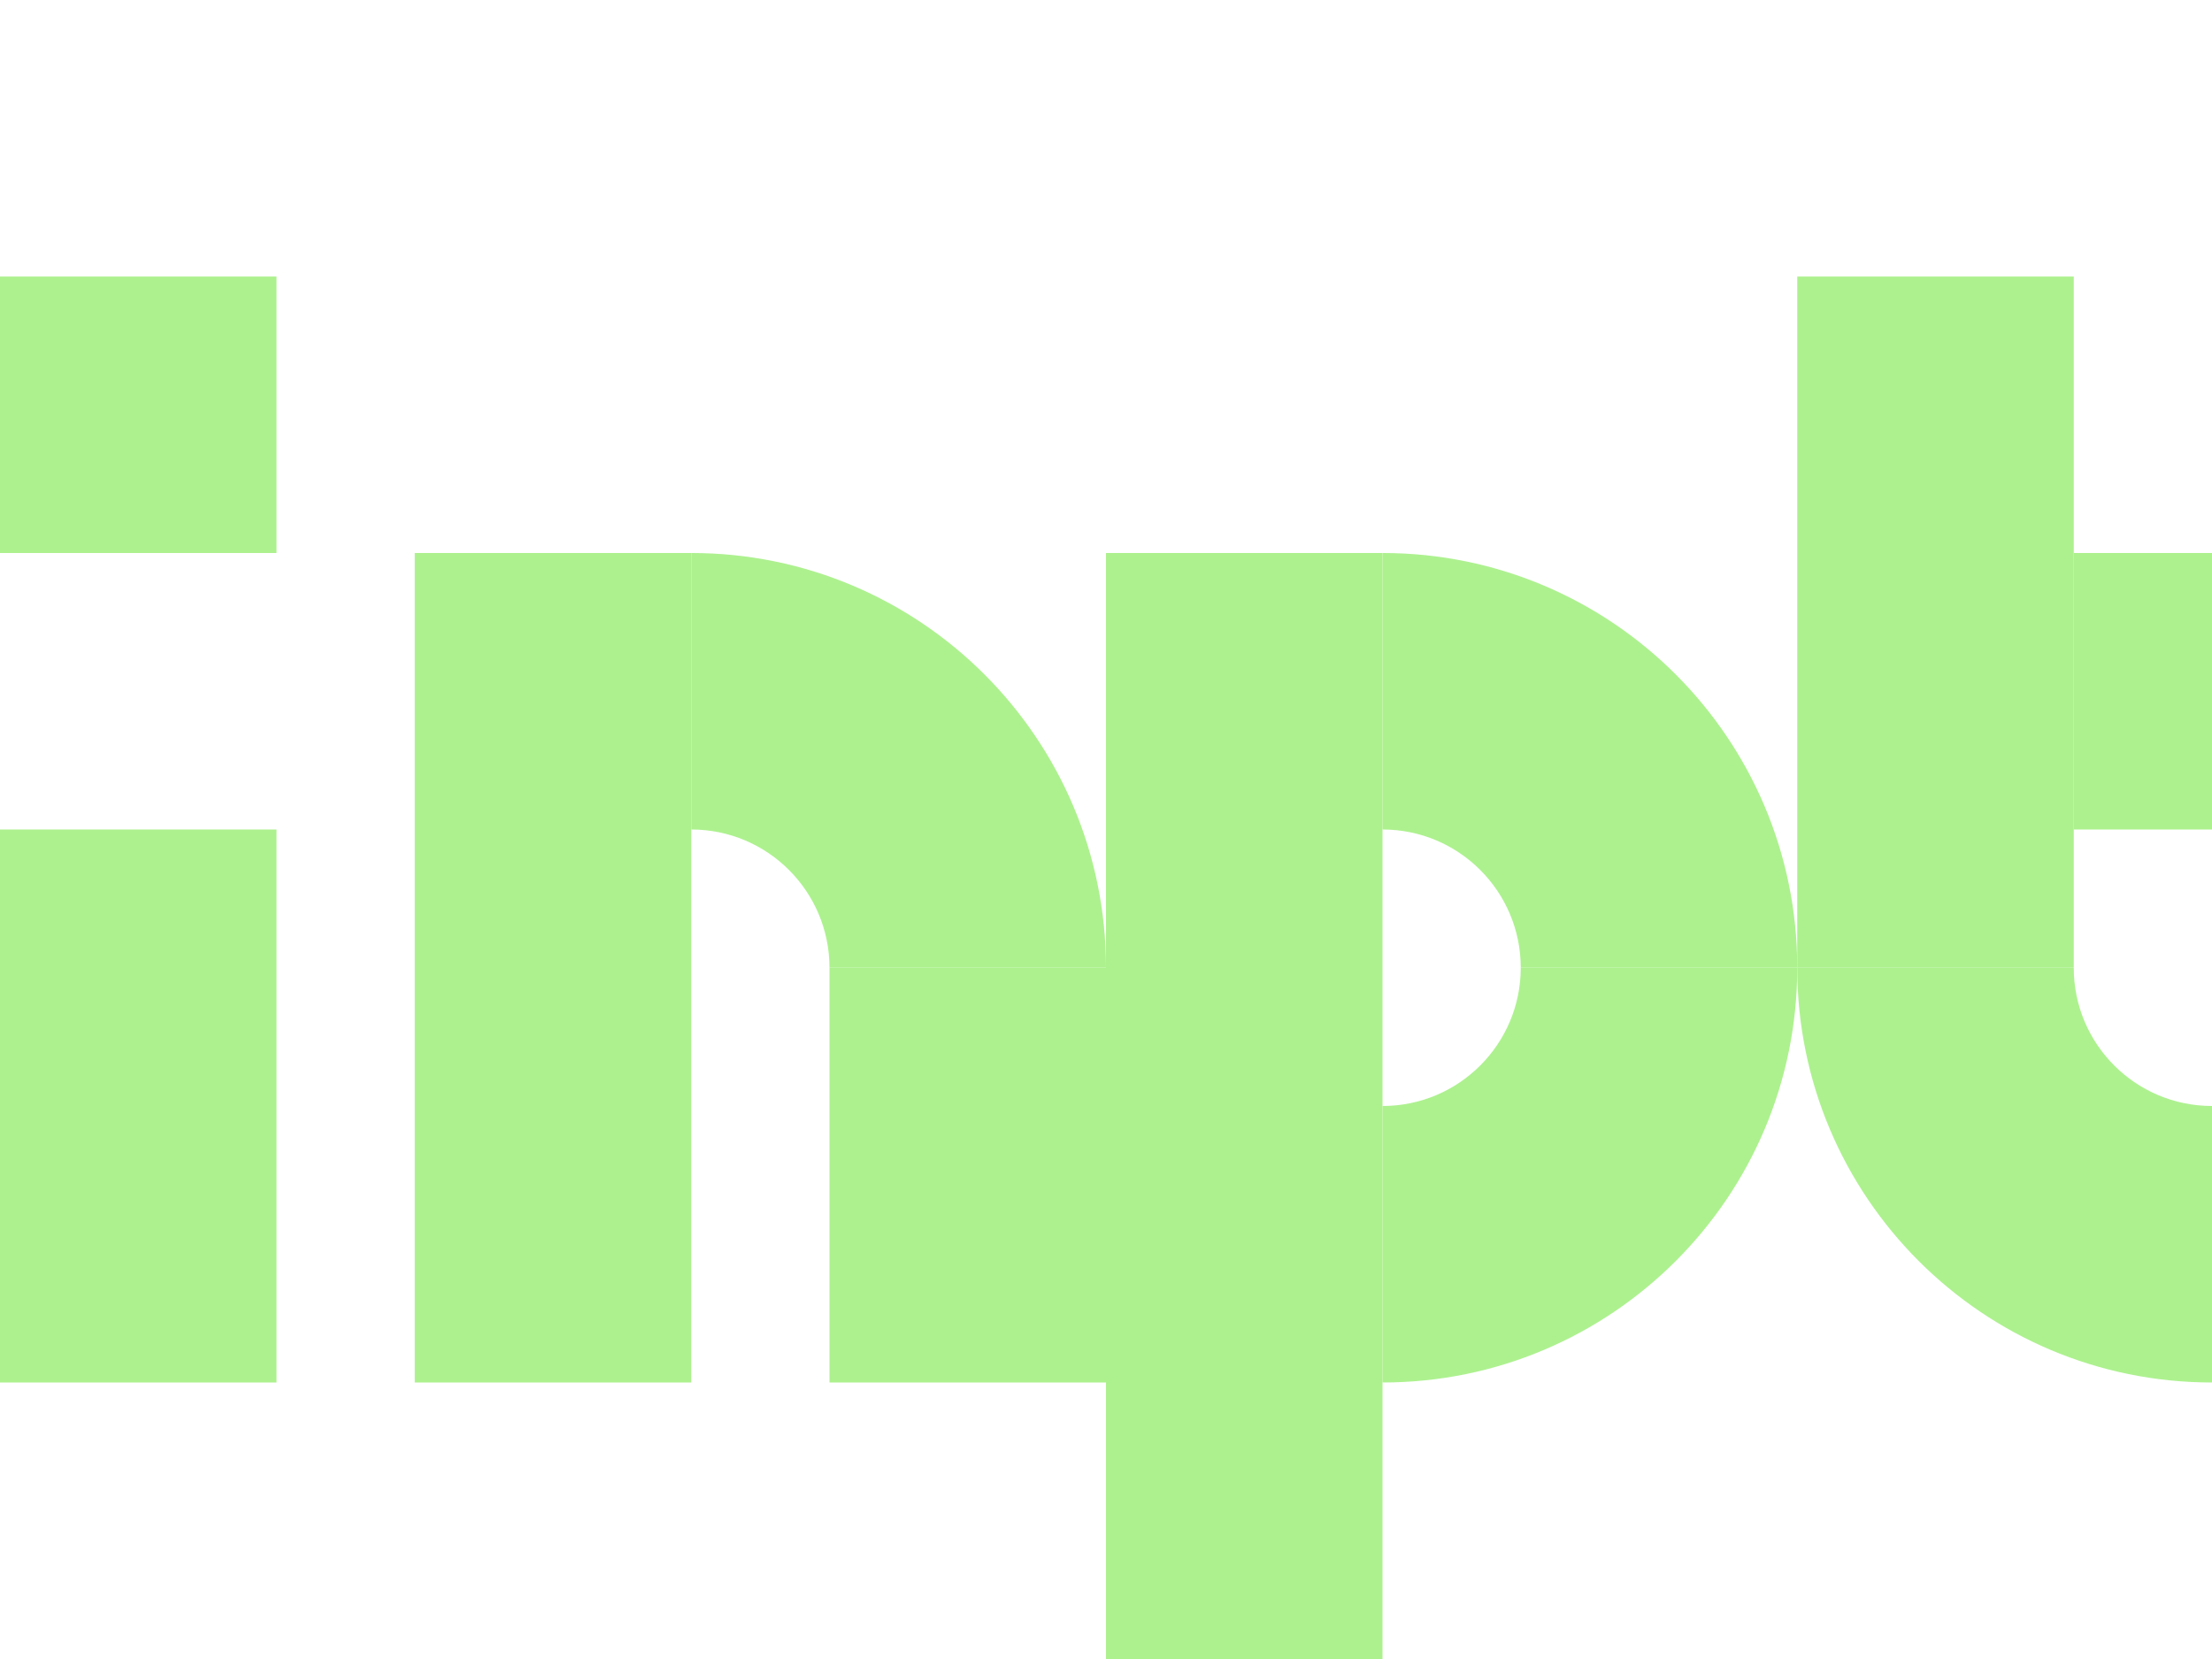
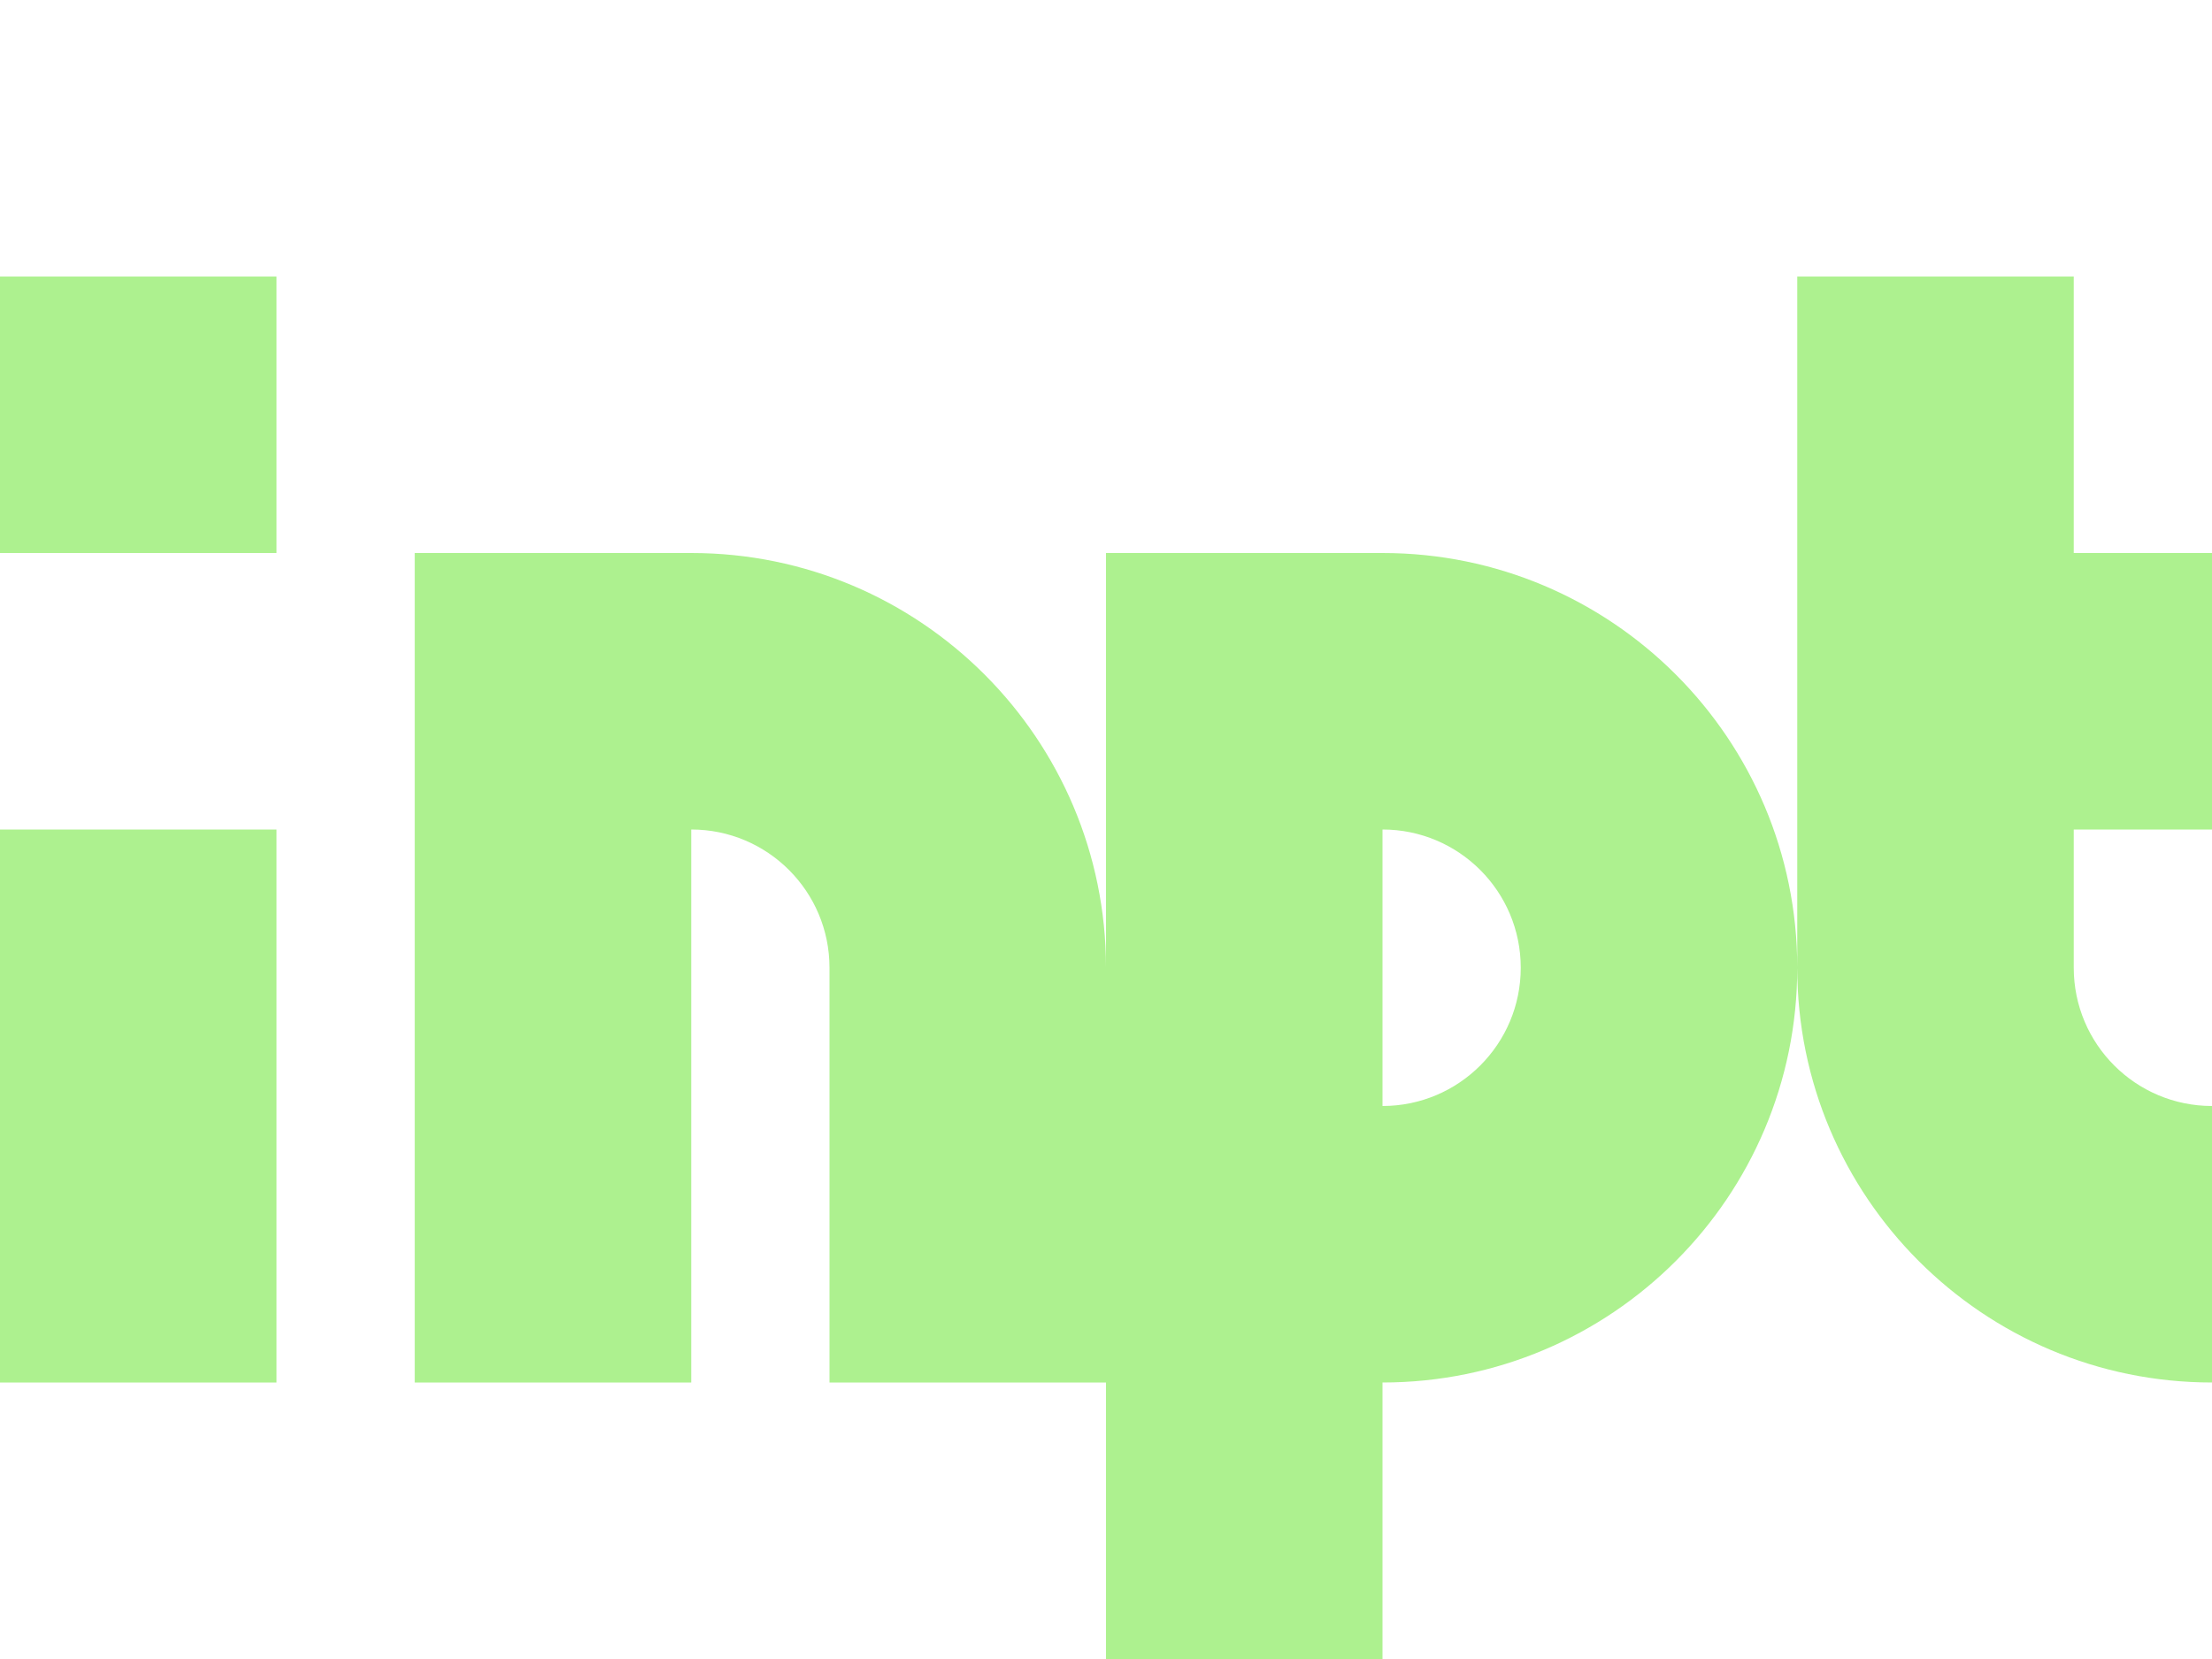
<svg xmlns="http://www.w3.org/2000/svg" width="16" height="12" viewBox="0 0 16 12" id="svg2" version="1.1">
  <defs id="defs4" />
  <g id="layer1" transform="translate(0,-1040.362)">
-     <path id="path4809" d="m 10,1050.362 a 3,3 0 0 0 3,-3 l -2,0 a 1,1 0 0 1 -1,1 l 0,2 z" style="fill:#adf18f;fill-opacity:1;stroke:none;stroke-width:2;stroke-linecap:butt;stroke-linejoin:round;stroke-miterlimit:4;stroke-dasharray:none;stroke-opacity:1" />
-     <path style="fill:#adf18f;fill-opacity:1;stroke:none;stroke-width:2;stroke-linecap:butt;stroke-linejoin:round;stroke-miterlimit:4;stroke-dasharray:none;stroke-opacity:1" d="m 10,1044.362 a 3,3 0 0 1 3,3 l -2,0 a 1,1 0 0 0 -1,-1 l 0,-2 z" id="path4811" />
-     <rect transform="scale(-1,-1)" y="-1052.362" x="-10" height="8" width="2" id="rect4813" style="fill:#adf18f;fill-opacity:1;stroke:none;stroke-width:2;stroke-linecap:butt;stroke-linejoin:round;stroke-miterlimit:4;stroke-dasharray:none;stroke-opacity:1" />
-     <rect style="fill:#adf18f;fill-opacity:1;stroke:none;stroke-width:2;stroke-linecap:butt;stroke-linejoin:round;stroke-miterlimit:4;stroke-dasharray:none;stroke-opacity:1" id="rect4412" width="2" height="4" x="0" y="1046.362" />
-     <rect style="fill:#adf18f;fill-opacity:1;stroke:none;stroke-width:2;stroke-linecap:butt;stroke-linejoin:round;stroke-miterlimit:4;stroke-dasharray:none;stroke-opacity:1" id="rect4414" width="2" height="6" x="3" y="1044.362" />
-     <path id="path4428" d="m 5,1044.362 a 3,3 0 0 1 3,3 l -2,0 a 1,1 0 0 0 -1,-1 l 0,-2 z" style="fill:#adf18f;fill-opacity:1;stroke:none;stroke-width:2;stroke-linecap:butt;stroke-linejoin:round;stroke-miterlimit:4;stroke-dasharray:none;stroke-opacity:1" />
-     <rect y="1047.362" x="6" height="3" width="2" id="rect4430" style="fill:#adf18f;fill-opacity:1;stroke:none;stroke-width:2;stroke-linecap:butt;stroke-linejoin:round;stroke-miterlimit:4;stroke-dasharray:none;stroke-opacity:1" />
-     <rect y="1042.362" x="0" height="2" width="2" id="rect4432" style="fill:#adf18f;fill-opacity:1;stroke:none;stroke-width:2;stroke-linecap:butt;stroke-linejoin:round;stroke-miterlimit:4;stroke-dasharray:none;stroke-opacity:1" />
-     <rect transform="scale(1,-1)" style="fill:#adf18f;fill-opacity:1;stroke:none;stroke-width:2;stroke-linecap:butt;stroke-linejoin:round;stroke-miterlimit:4;stroke-dasharray:none;stroke-opacity:1" id="rect4455" width="2" height="5" x="13" y="-1047.362" />
-     <rect transform="scale(1,-1)" y="-1046.362" x="15" height="2" width="1" id="rect4457" style="fill:#adf18f;fill-opacity:1;stroke:none;stroke-width:2;stroke-linecap:butt;stroke-linejoin:round;stroke-miterlimit:4;stroke-dasharray:none;stroke-opacity:1" />
-     <path style="fill:#adf18f;fill-opacity:1;stroke:none;stroke-width:2;stroke-linecap:butt;stroke-linejoin:round;stroke-miterlimit:4;stroke-dasharray:none;stroke-opacity:1" d="m 16,1050.362 a 3,3 0 0 1 -3,-3 l 2,0 a 1,1 0 0 0 1,1 l 0,2 z" id="path4459" />
+     <path style="fill:#adf18f;fill-opacity:1;stroke:none;stroke-width:2;stroke-linecap:butt;stroke-linejoin:round;stroke-miterlimit:4;stroke-dasharray:none;stroke-opacity:1" d="M 0 2 L 0 4 L 2 4 L 2 2 L 0 2 z M 13 2 L 13 7 A 3 3 0 0 0 16 10 L 16 8 A 1 1 0 0 1 15 7 L 15 6 L 16 6 L 16 4 L 15 4 L 15 2 L 13 2 z M 13 7 A 3 3 0 0 0 10 4 L 8 4 L 8 7 A 3 3 0 0 0 5 4 L 3 4 L 3 10 L 5 10 L 5 6 A 1 1 0 0 1 6 7 L 6 10 L 8 10 L 8 12 L 10 12 L 10 10 A 3 3 0 0 0 13 7 z M 0 6 L 0 10 L 2 10 L 2 6 L 0 6 z M 10 6 A 1 1 0 0 1 11 7 A 1 1 0 0 1 10 8 L 10 6 z " transform="translate(0,1040.362)" id="path4809" />
  </g>
</svg>
